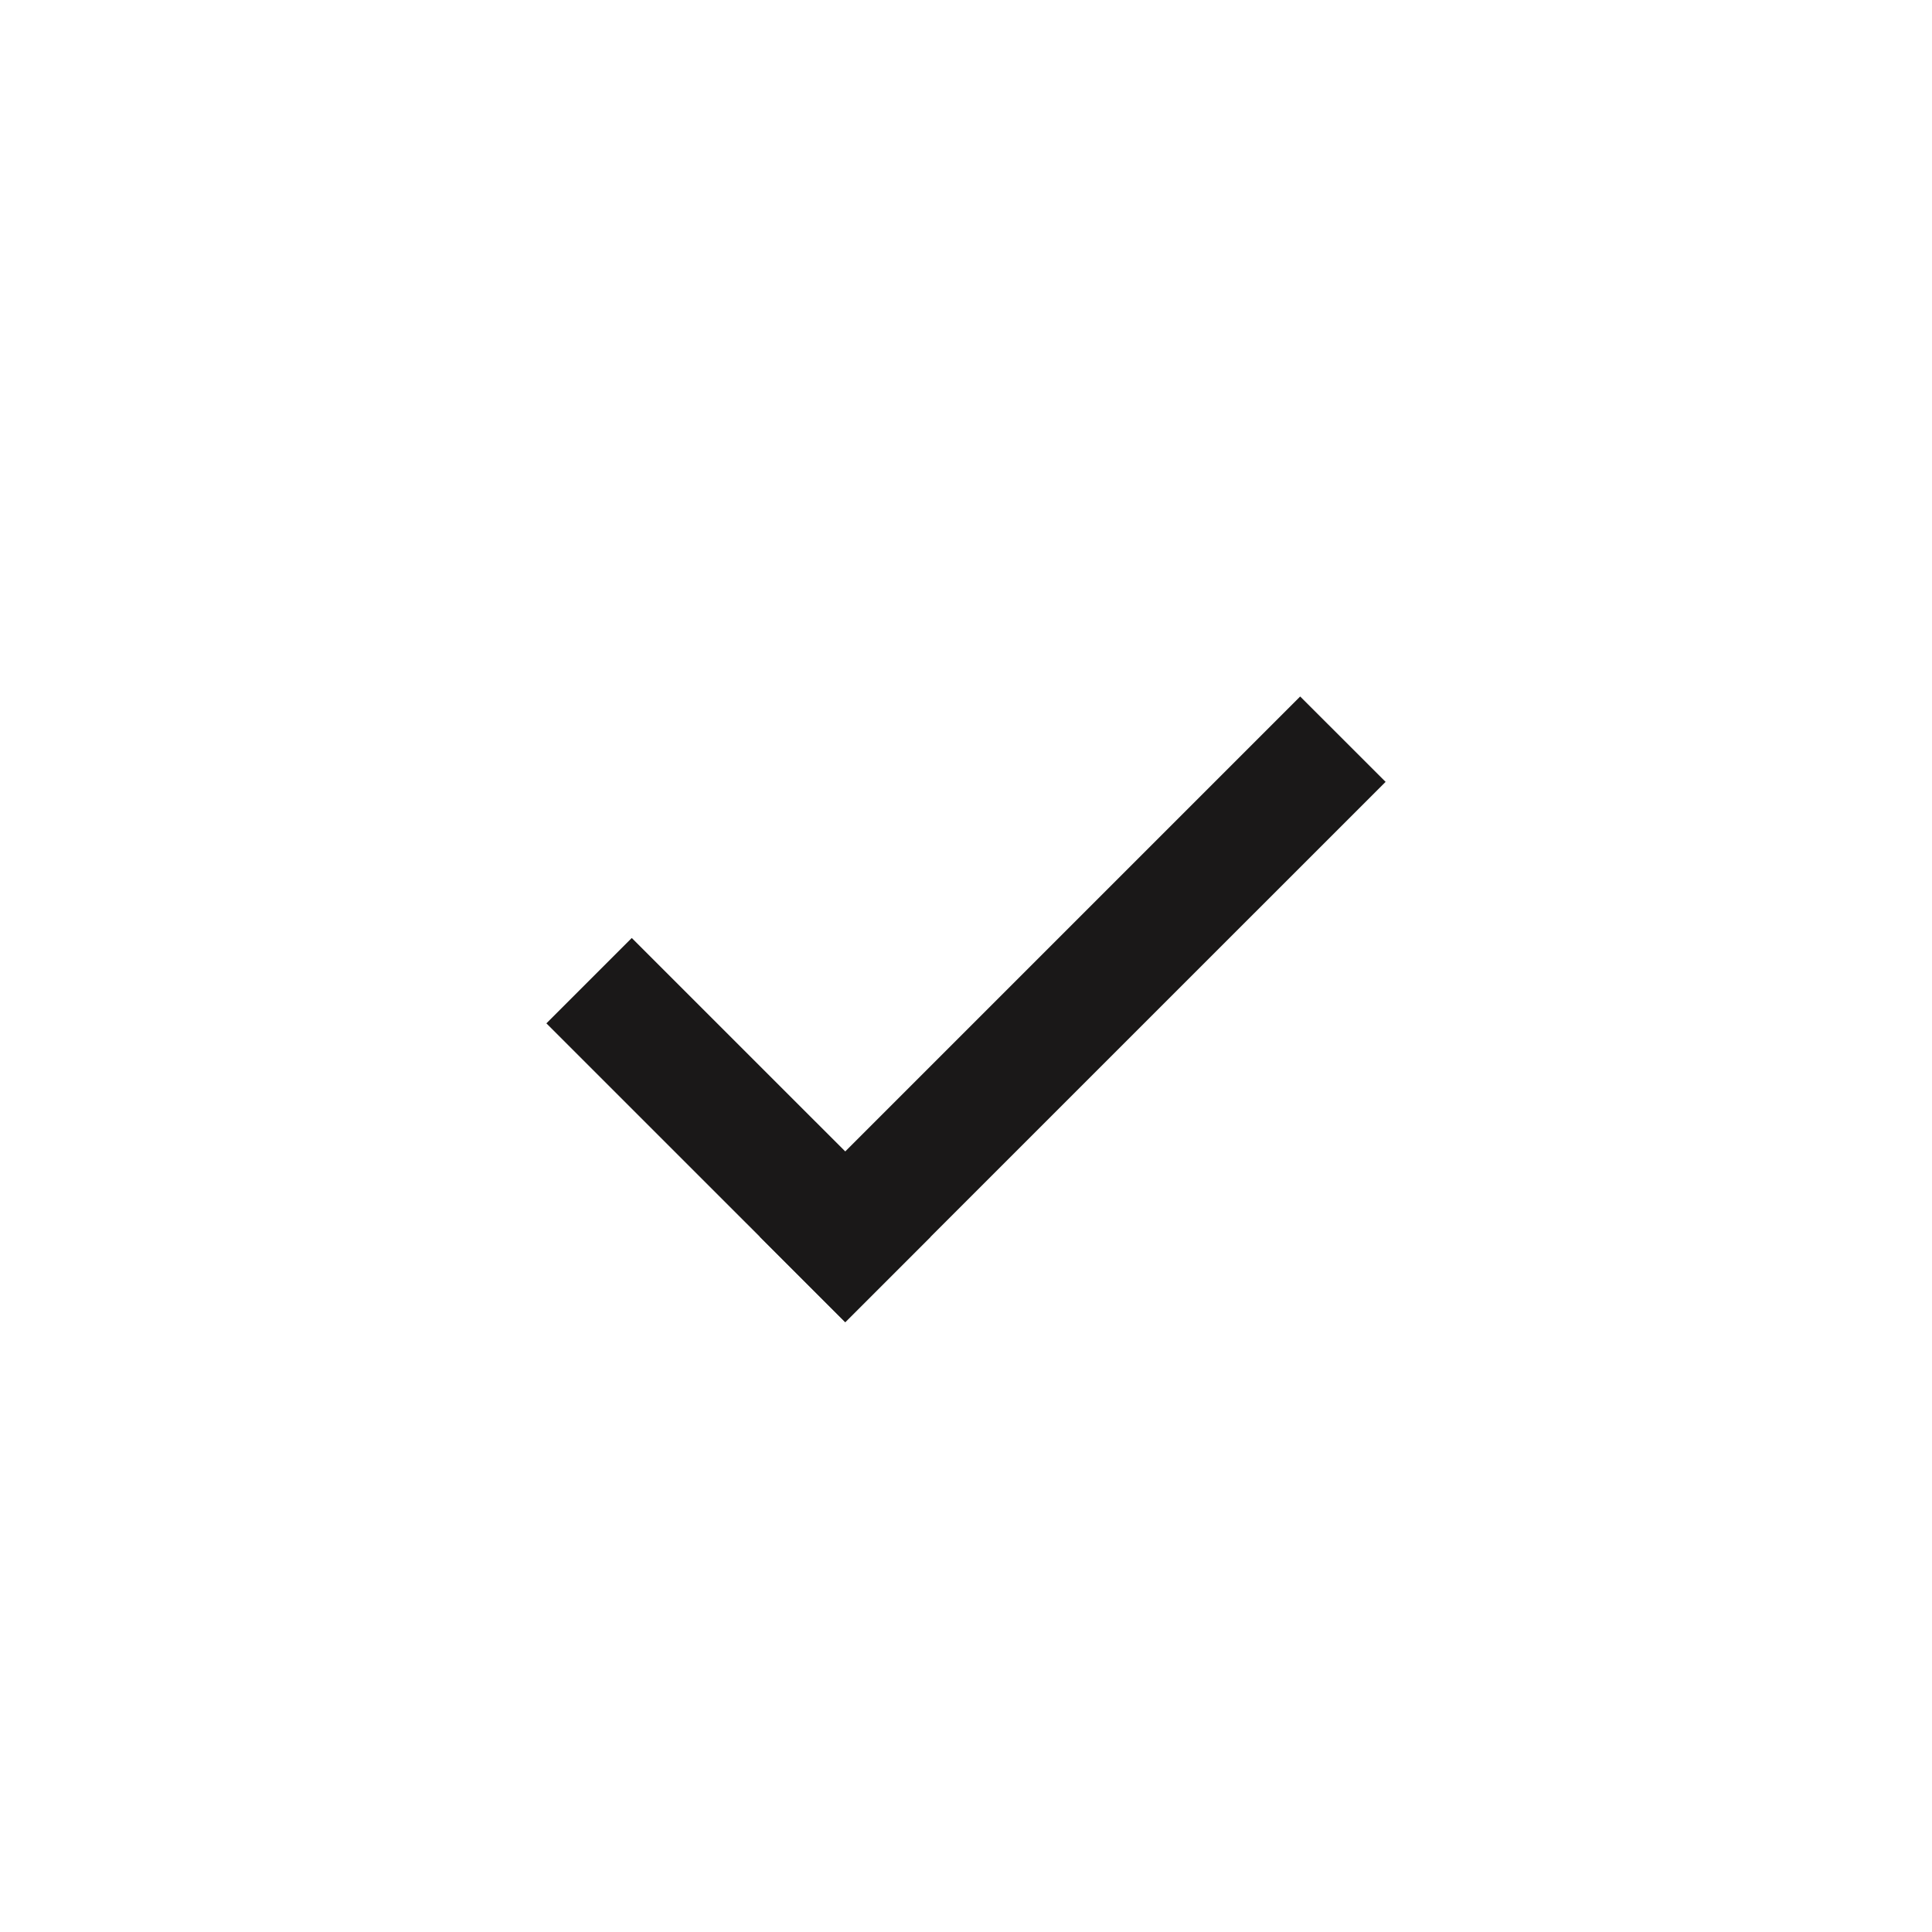
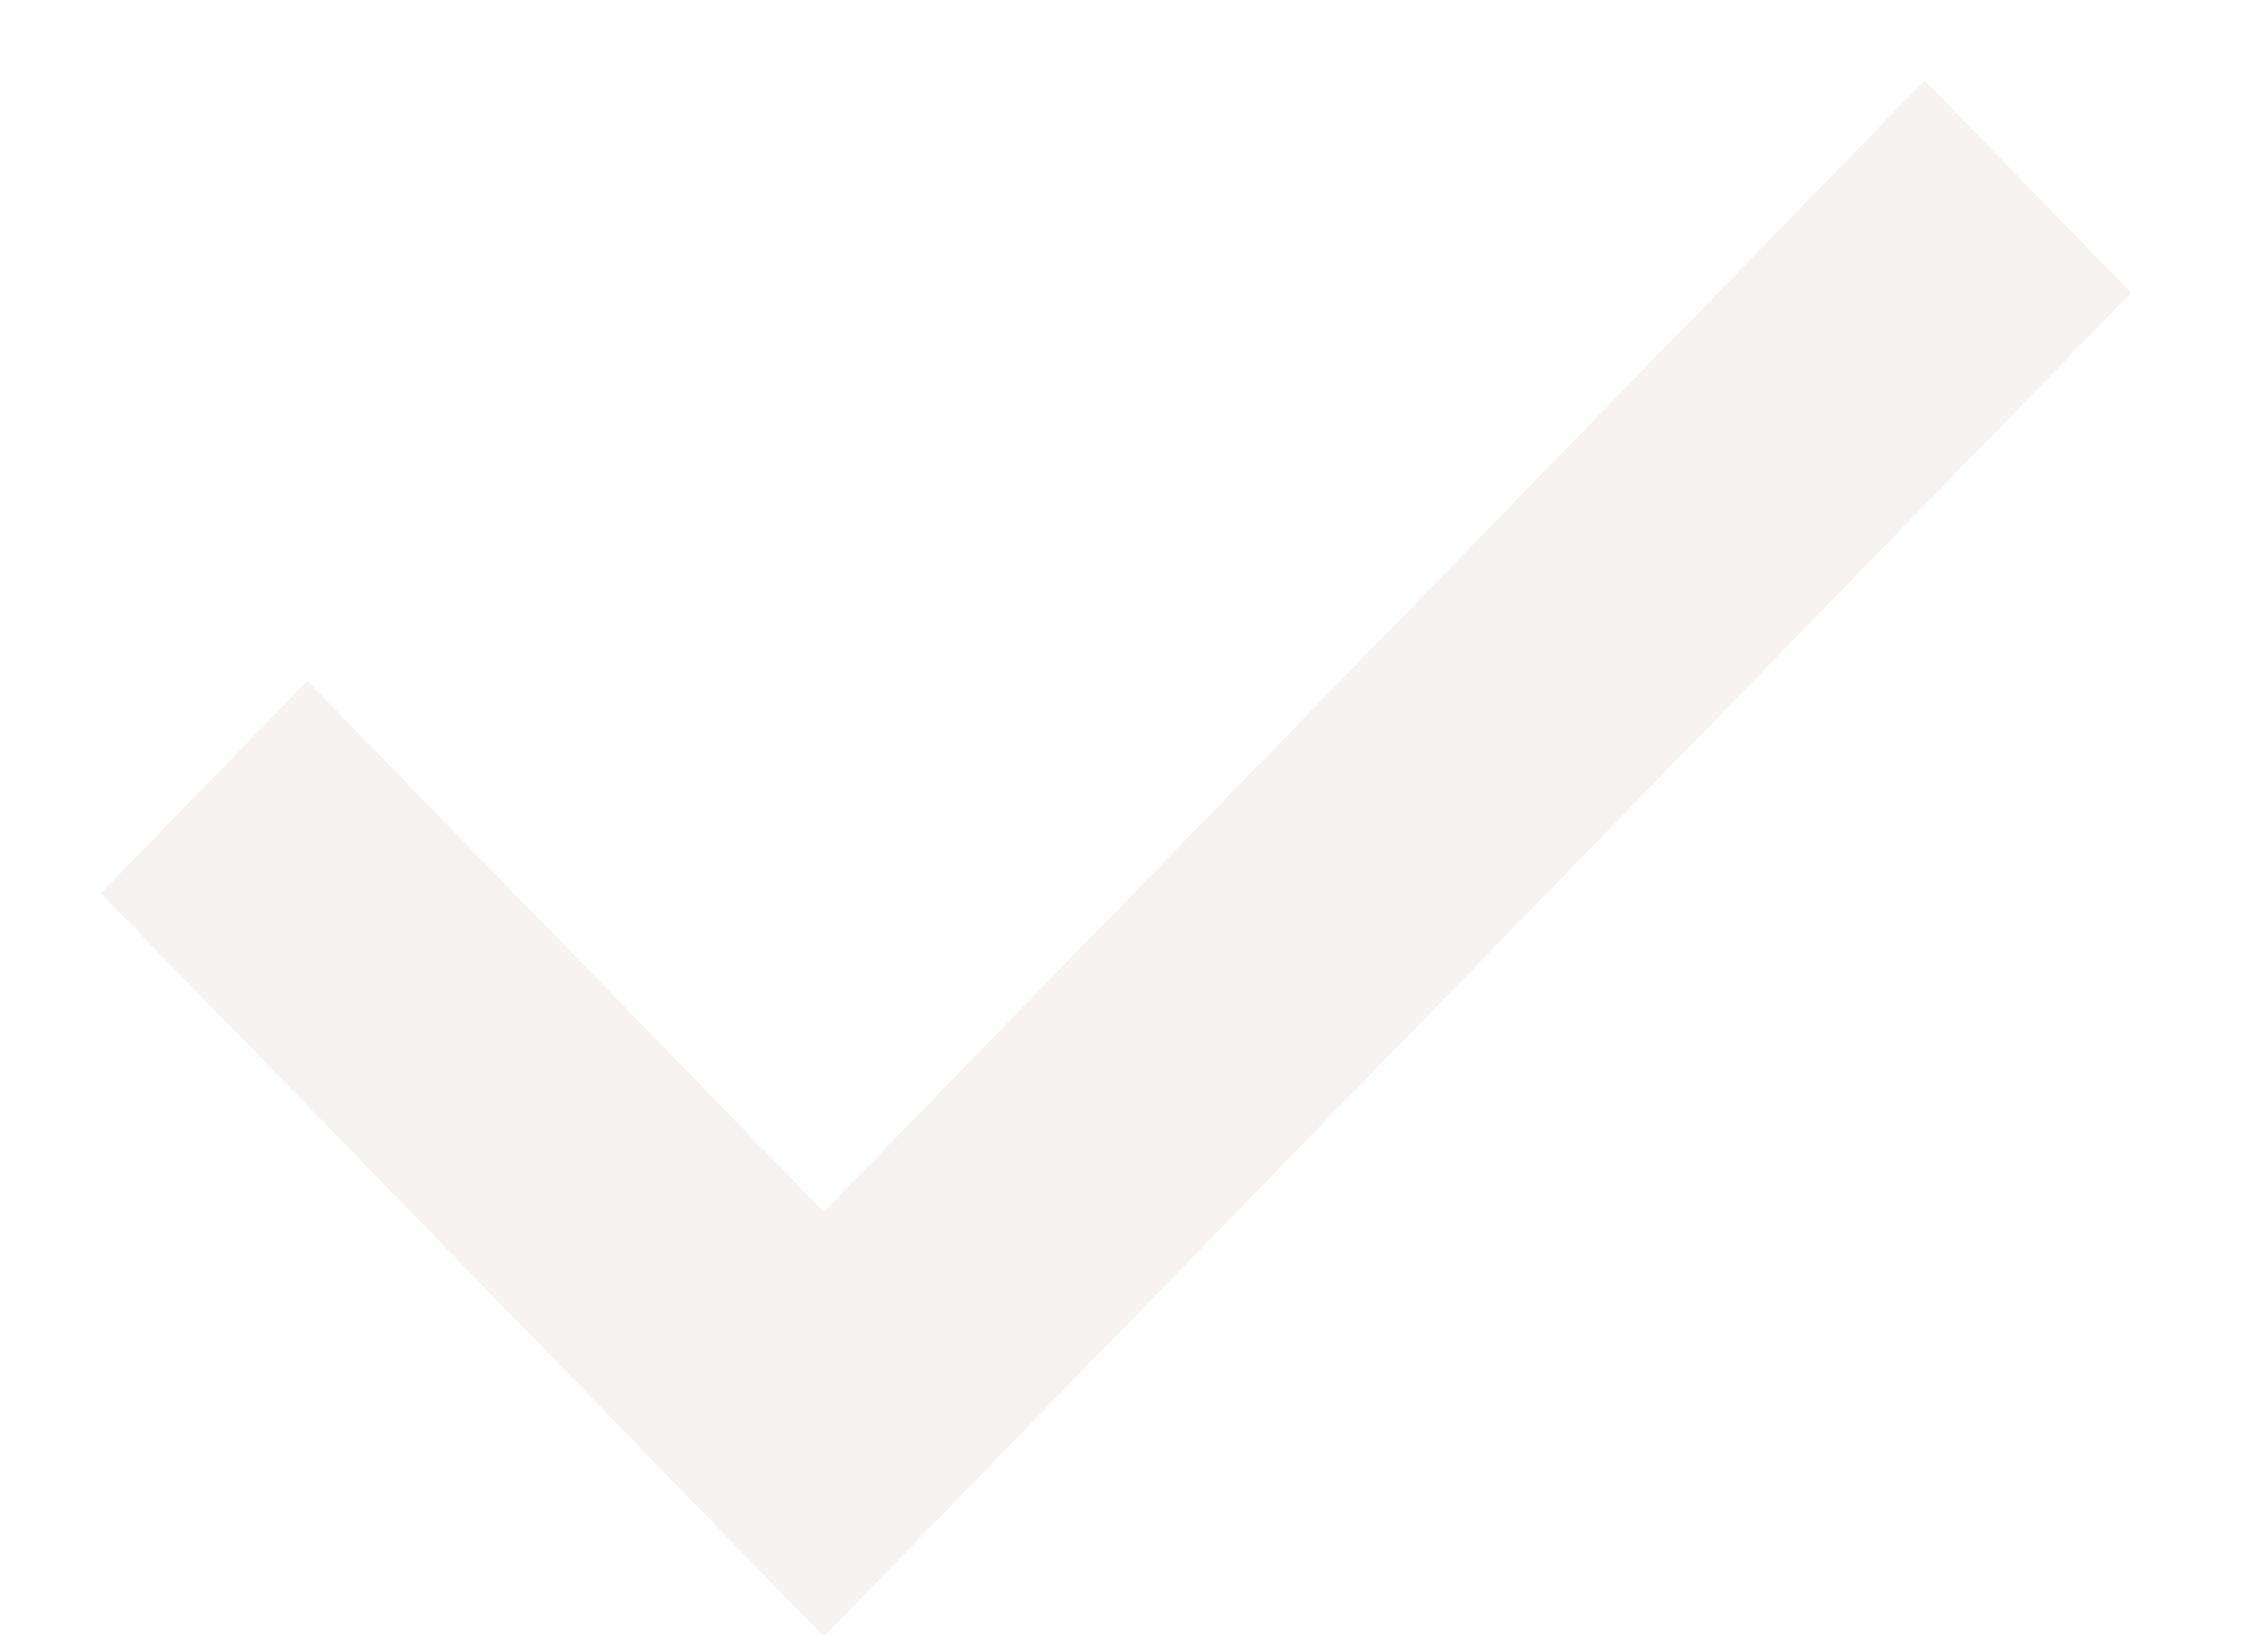
- <svg xmlns="http://www.w3.org/2000/svg" width="32" height="32" viewBox="0 0 32 32" fill="none">
-   <path d="M10.464 15.536L15.414 20.485L14 21.899L9.05 16.95L10.464 15.536Z" fill="#1A1818" />
-   <path d="M21.535 11.536L22.95 12.95L14 21.899L12.586 20.485L21.535 11.536Z" fill="#1A1818" />
+ <svg xmlns="http://www.w3.org/2000/svg" width="15" height="11" viewBox="0 0 15 11" fill="none">
+   <path d="M2.047 4.536L6.863 9.485L5.487 10.899L0.671 5.95L2.047 4.536Z" fill="#F6F3F2" />
+   <path d="M12.819 0.536L14.195 1.95L5.487 10.899L4.111 9.485L12.819 0.536Z" fill="#F6F3F2" />
</svg>
